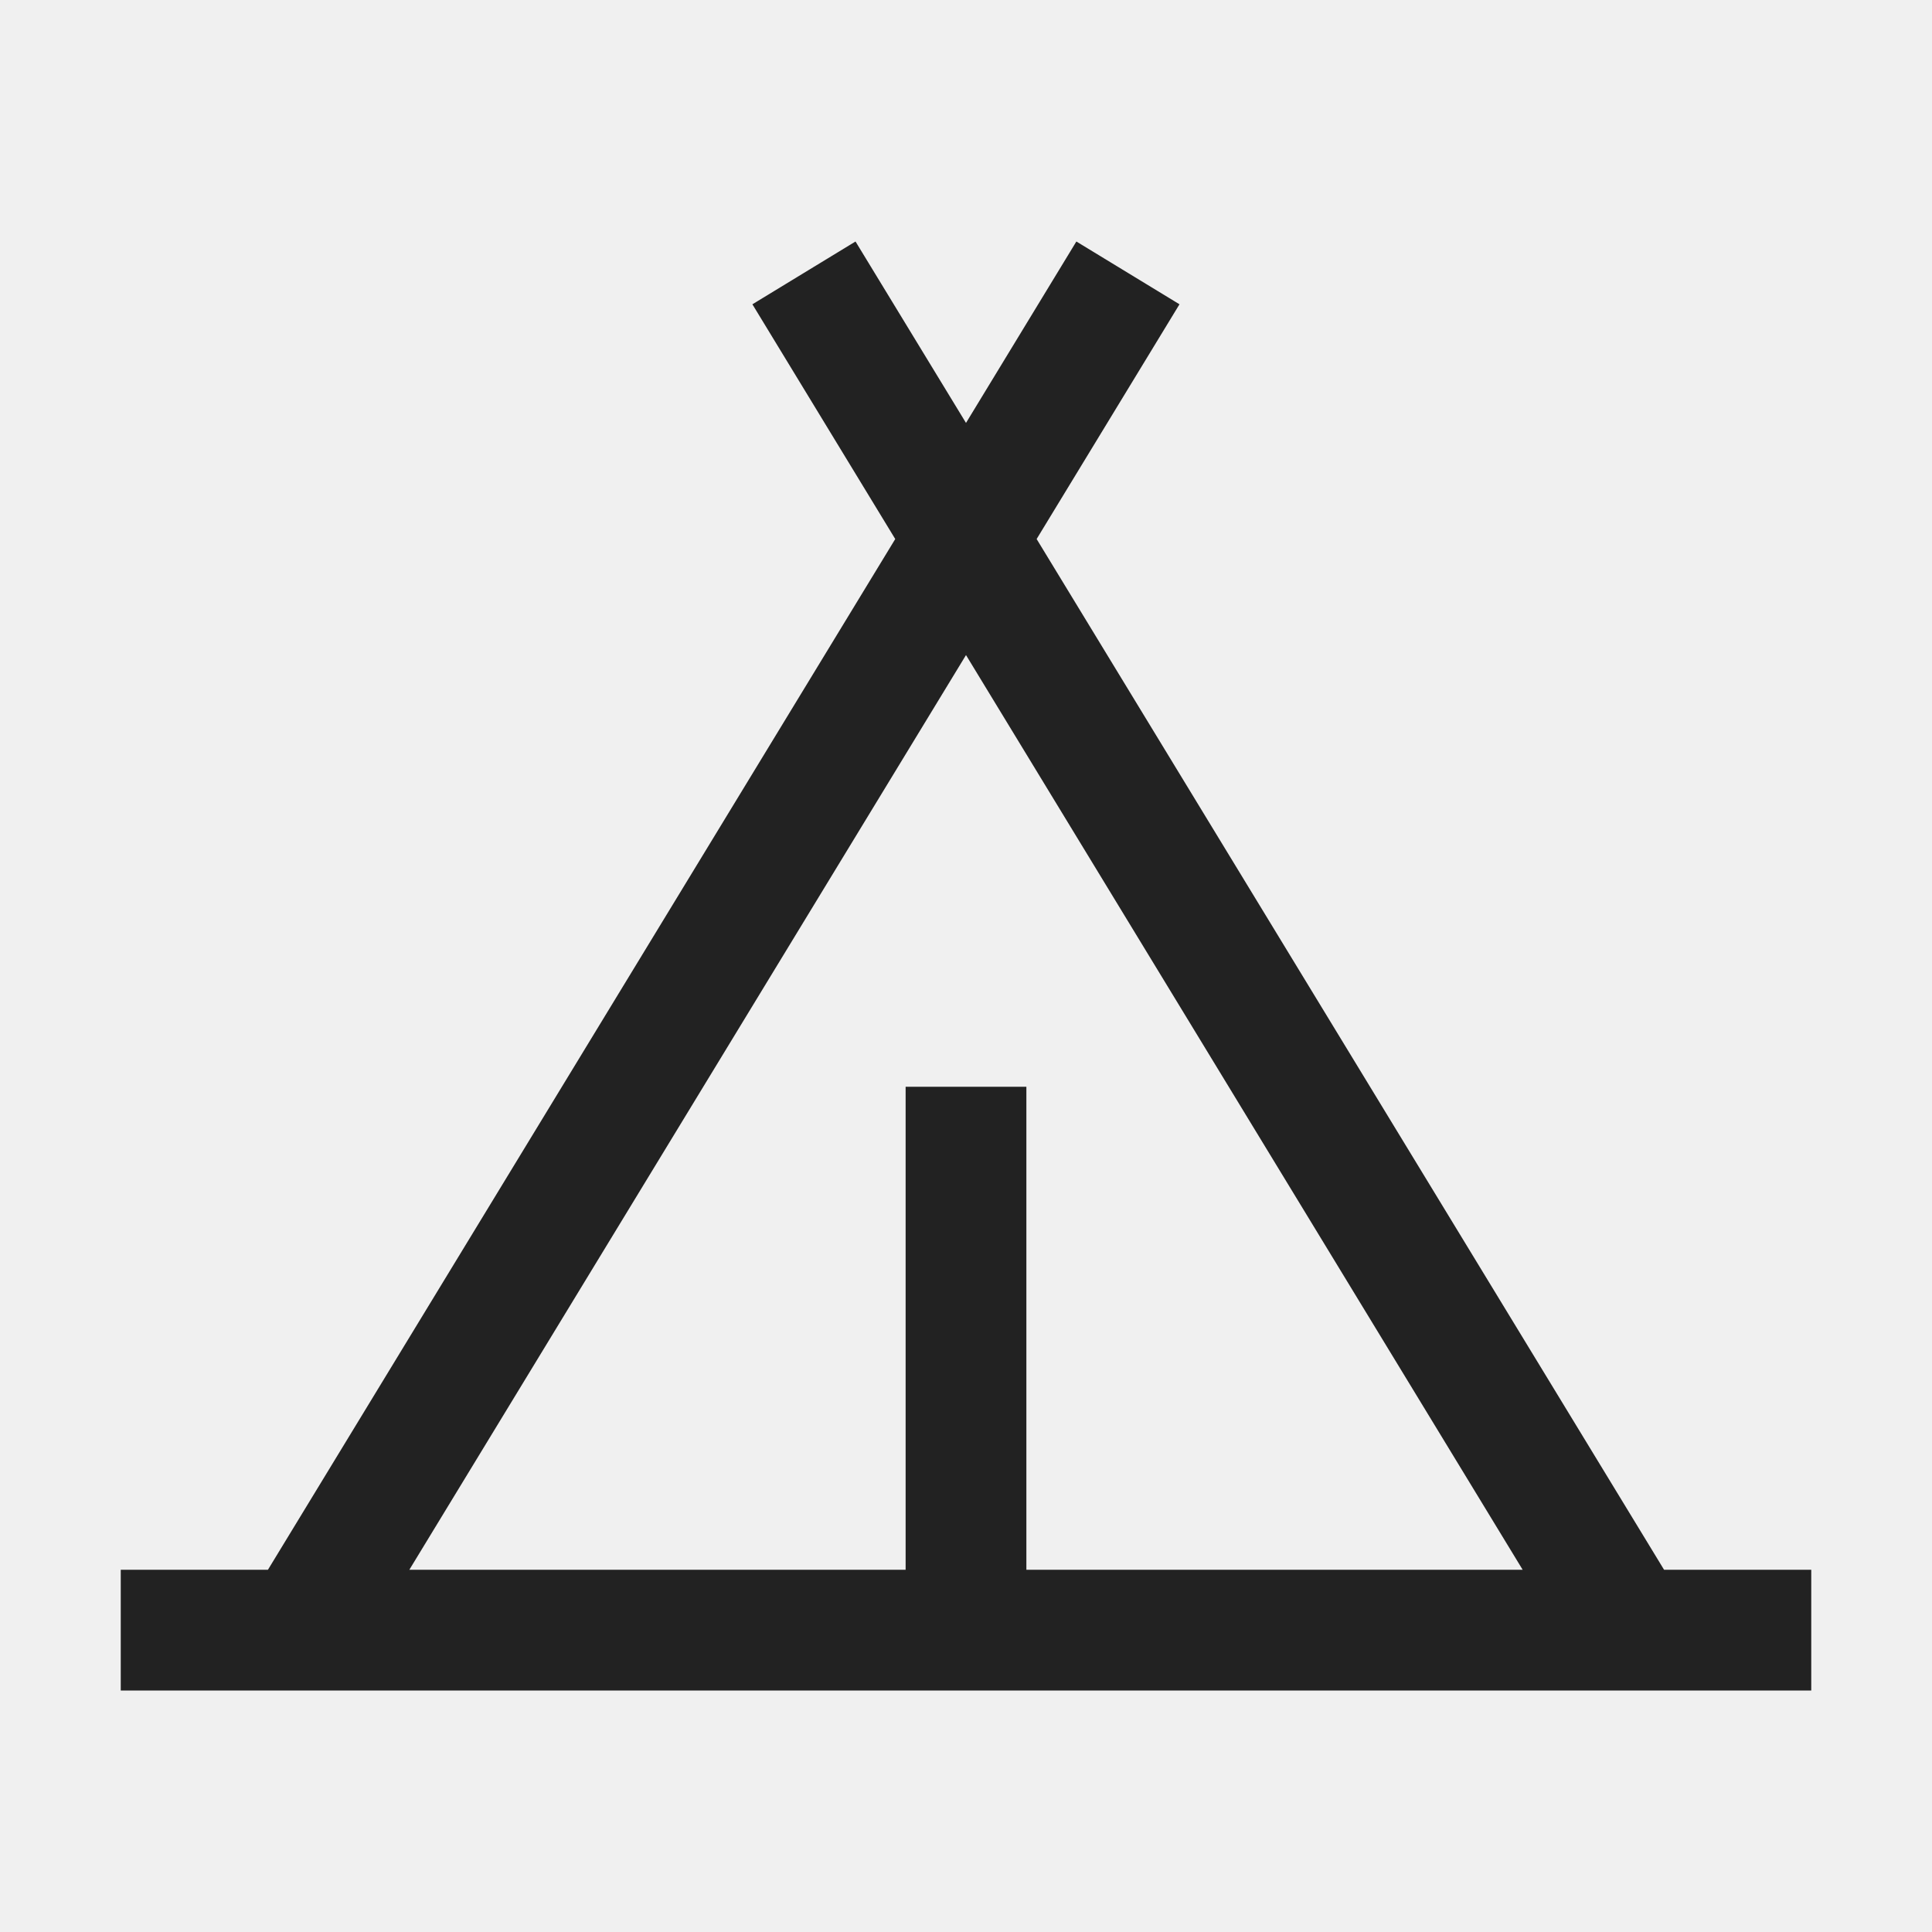
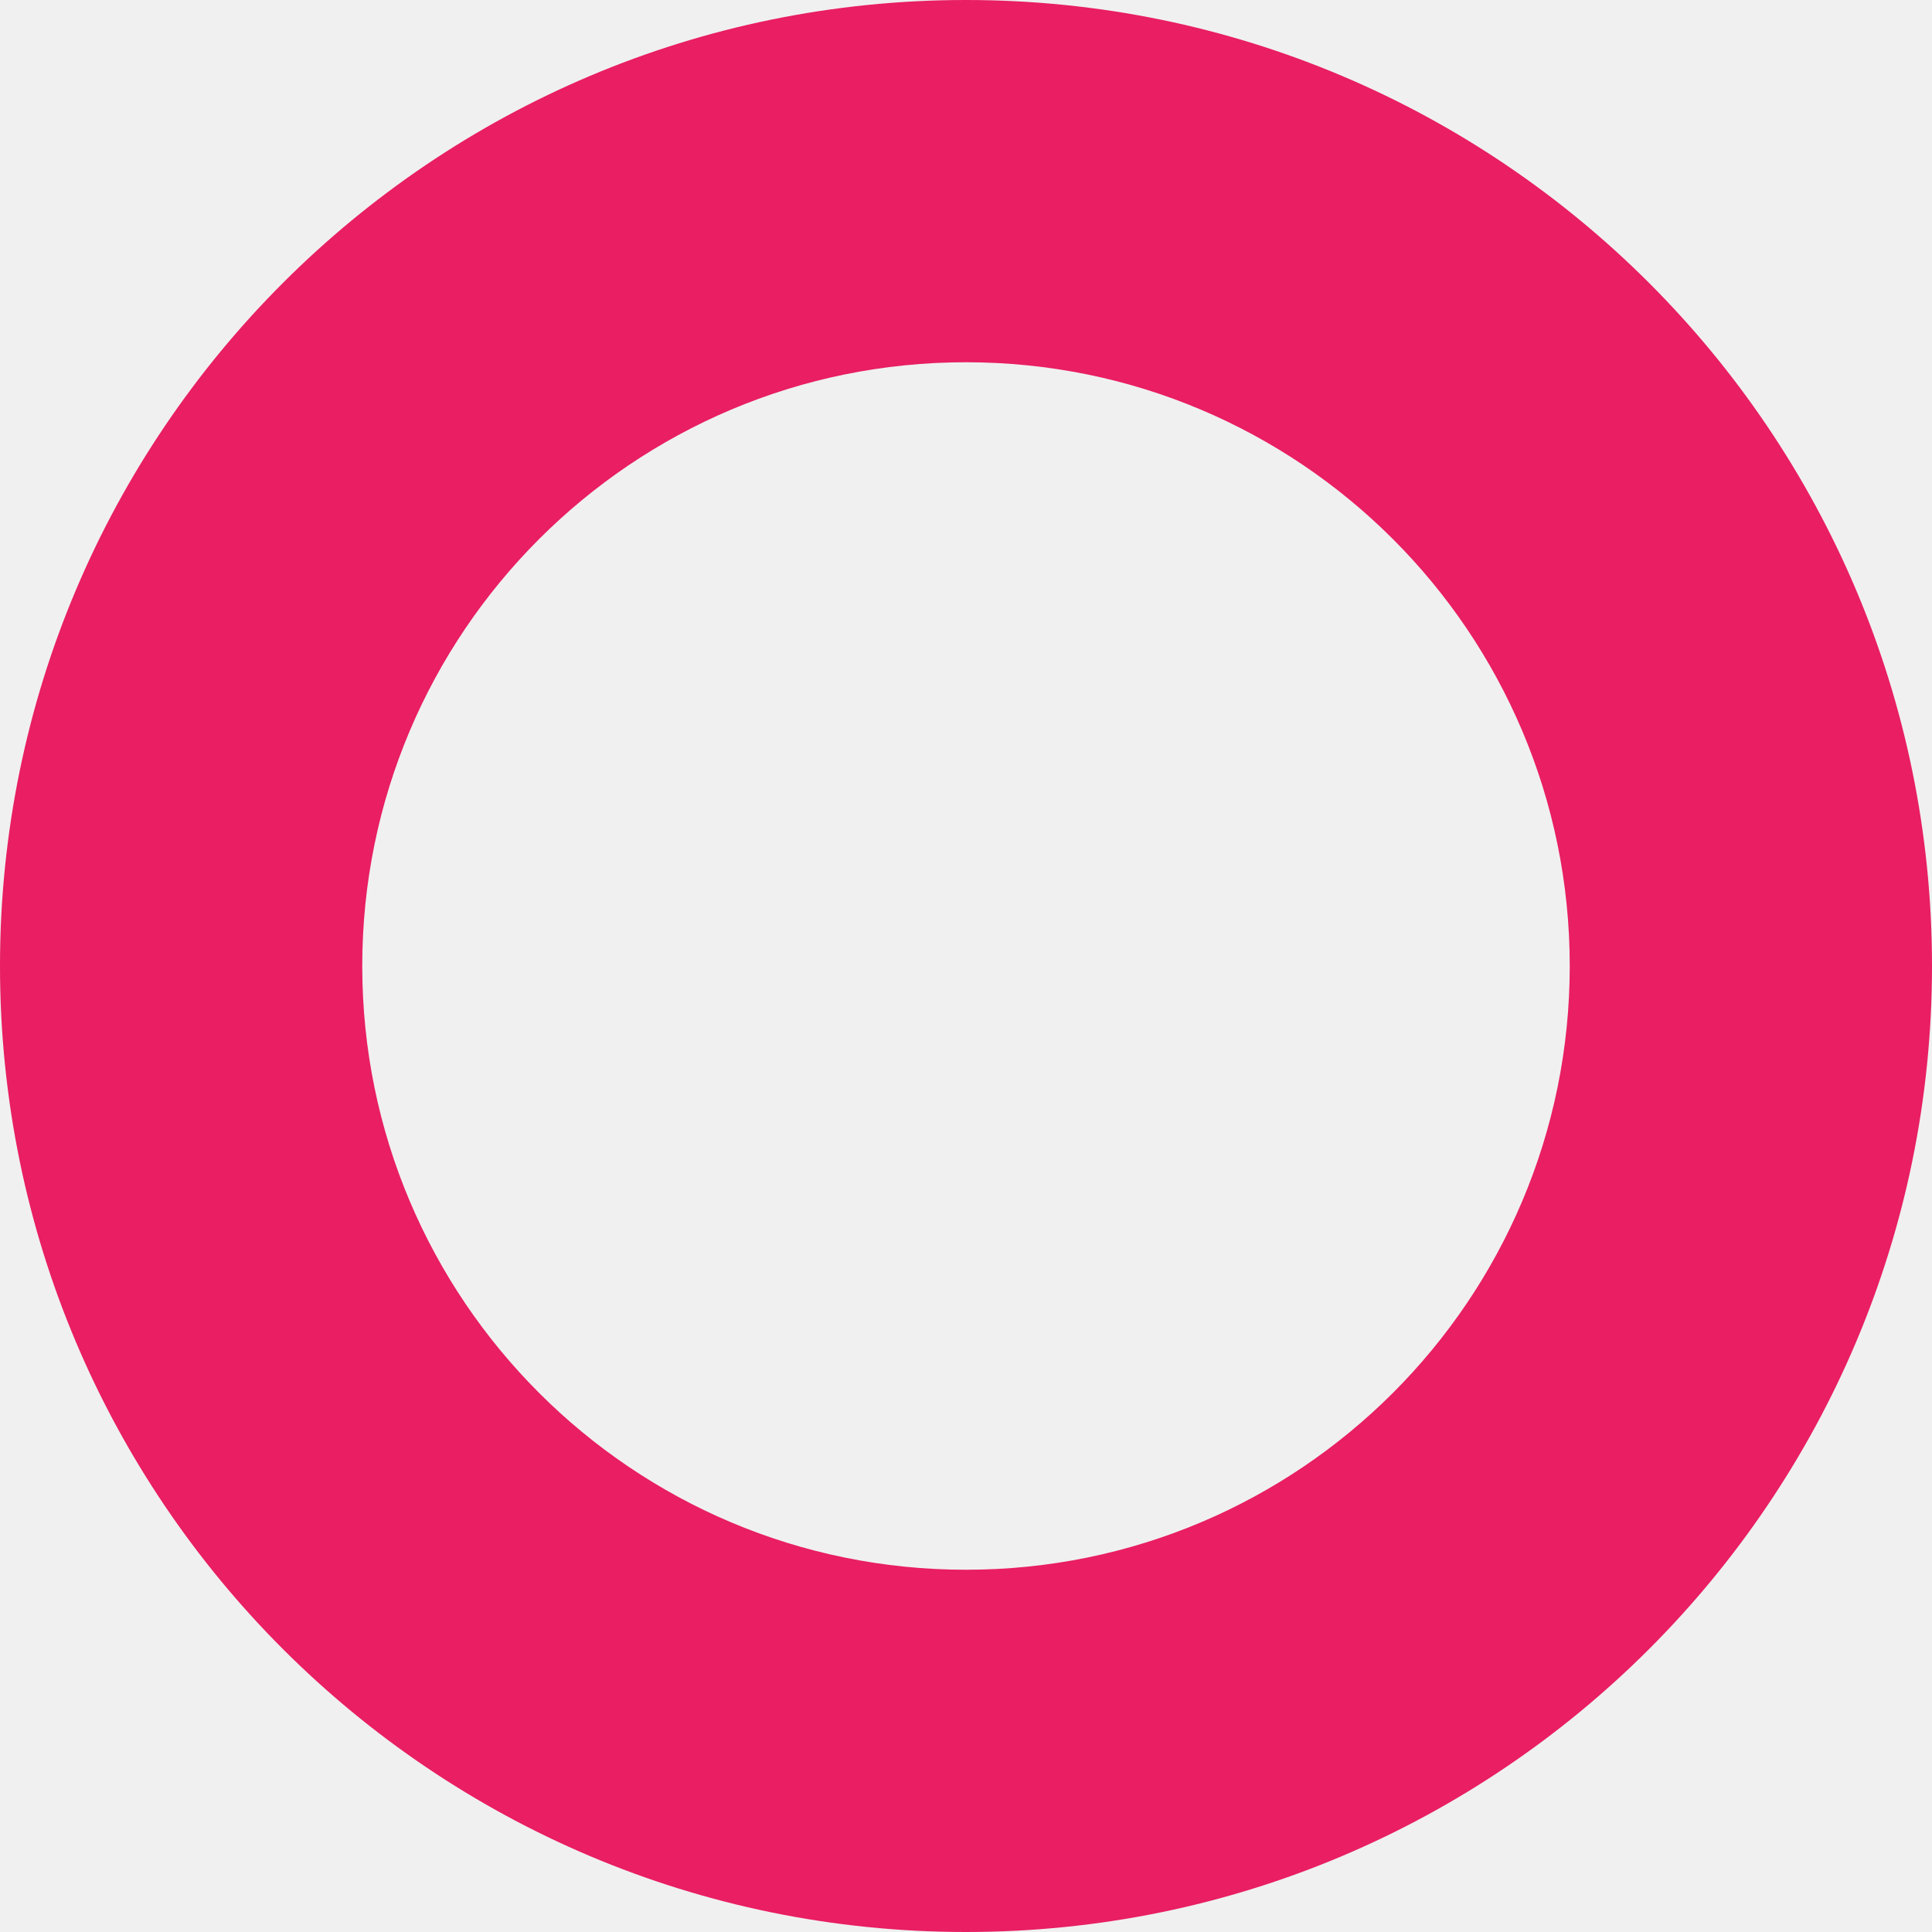
- <svg xmlns="http://www.w3.org/2000/svg" viewBox="0 0 32 32">
+ <svg xmlns="http://www.w3.org/2000/svg" width="32" height="32" viewBox="0 0 32 32" fill="none">
  <style>
-     path { fill: #222; }
+     path { fill: #e91e63; }
    @media (prefers-color-scheme: dark) {
-       path { fill: #ffffff; }
+       path { fill: #2196f3; }
    }
  </style>
-   <path d="M27.562 26L17.17 8.928l2.366-3.888L17.828 4L16 7.005L14.17 4l-1.708 1.04l2.366 3.888L4.438 26H2v2h28v-2zM16 10.85L25.22 26H17v-8h-2v8H6.78z" />
+   <path fill-rule="evenodd" clip-rule="evenodd" d="M16 26C21.523 26 26 21.523 26 16C26 10.477 21.523 6 16 6C10.477 6 6 10.477 6 16C6 21.523 10.477 26 16 26ZM16 32C24.837 32 32 24.837 32 16C32 7.163 24.837 0 16 0C7.163 0 0 7.163 0 16C0 24.837 7.163 32 16 32Z" />
</svg>
